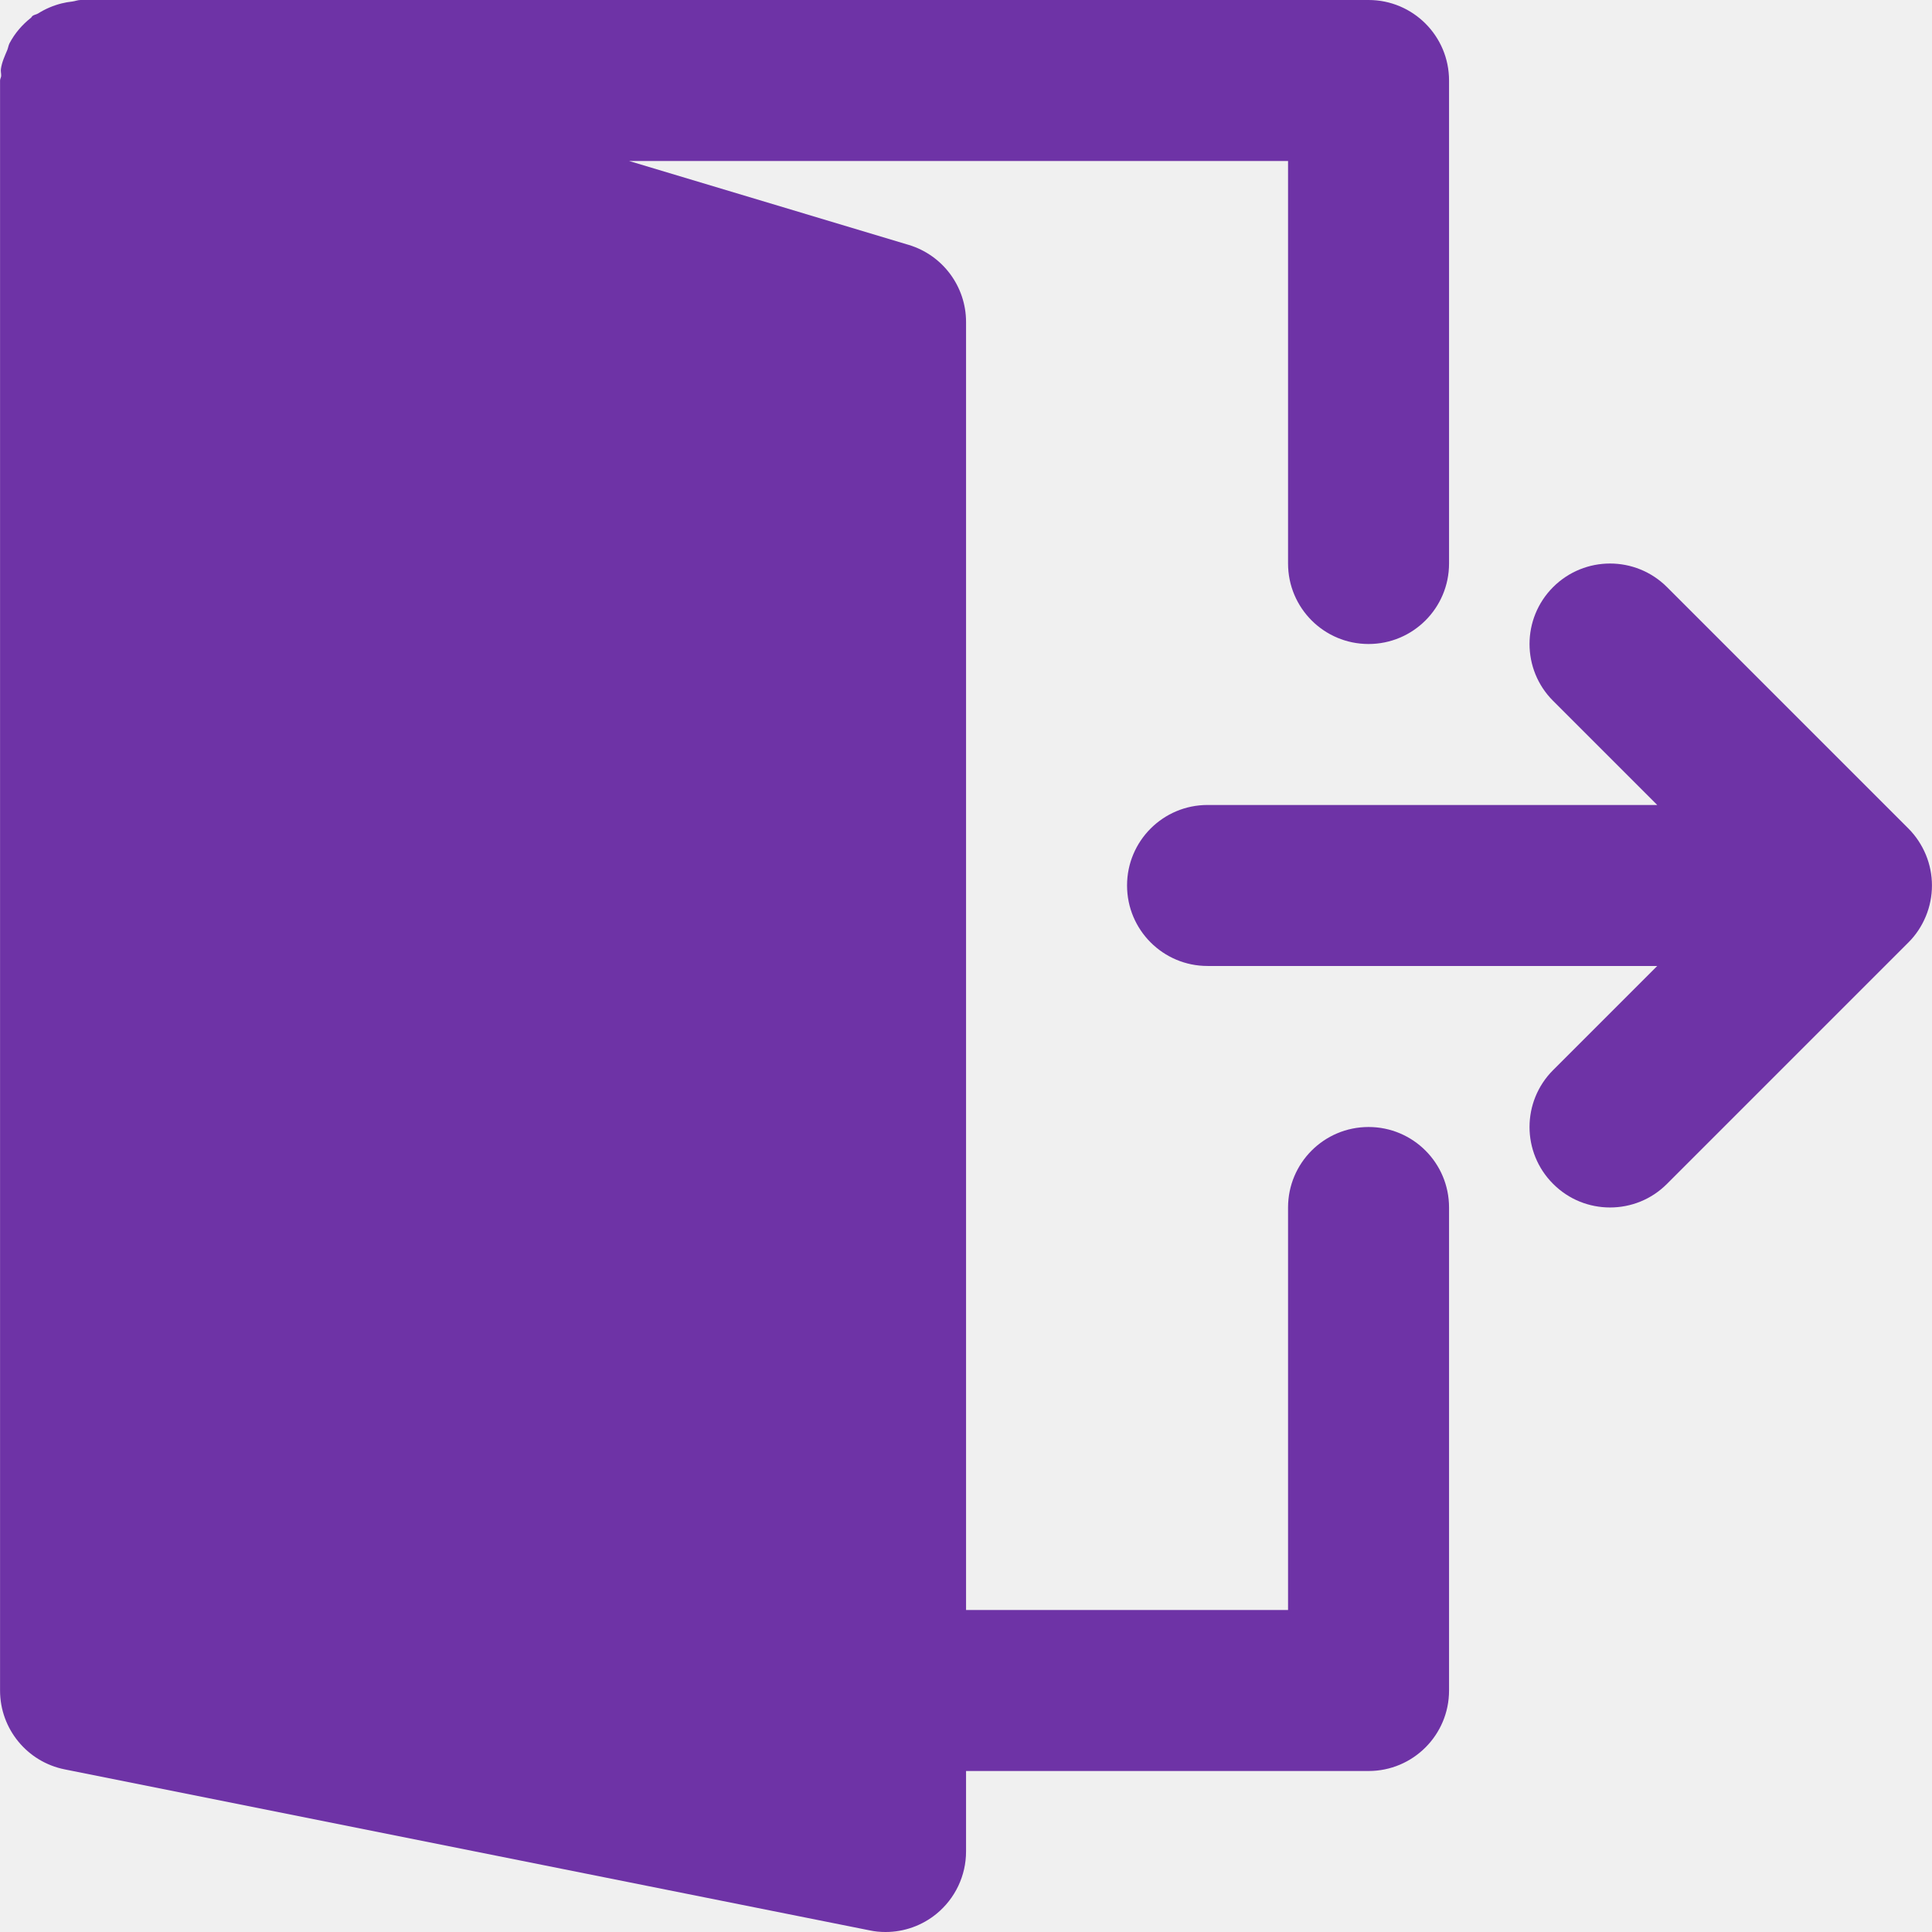
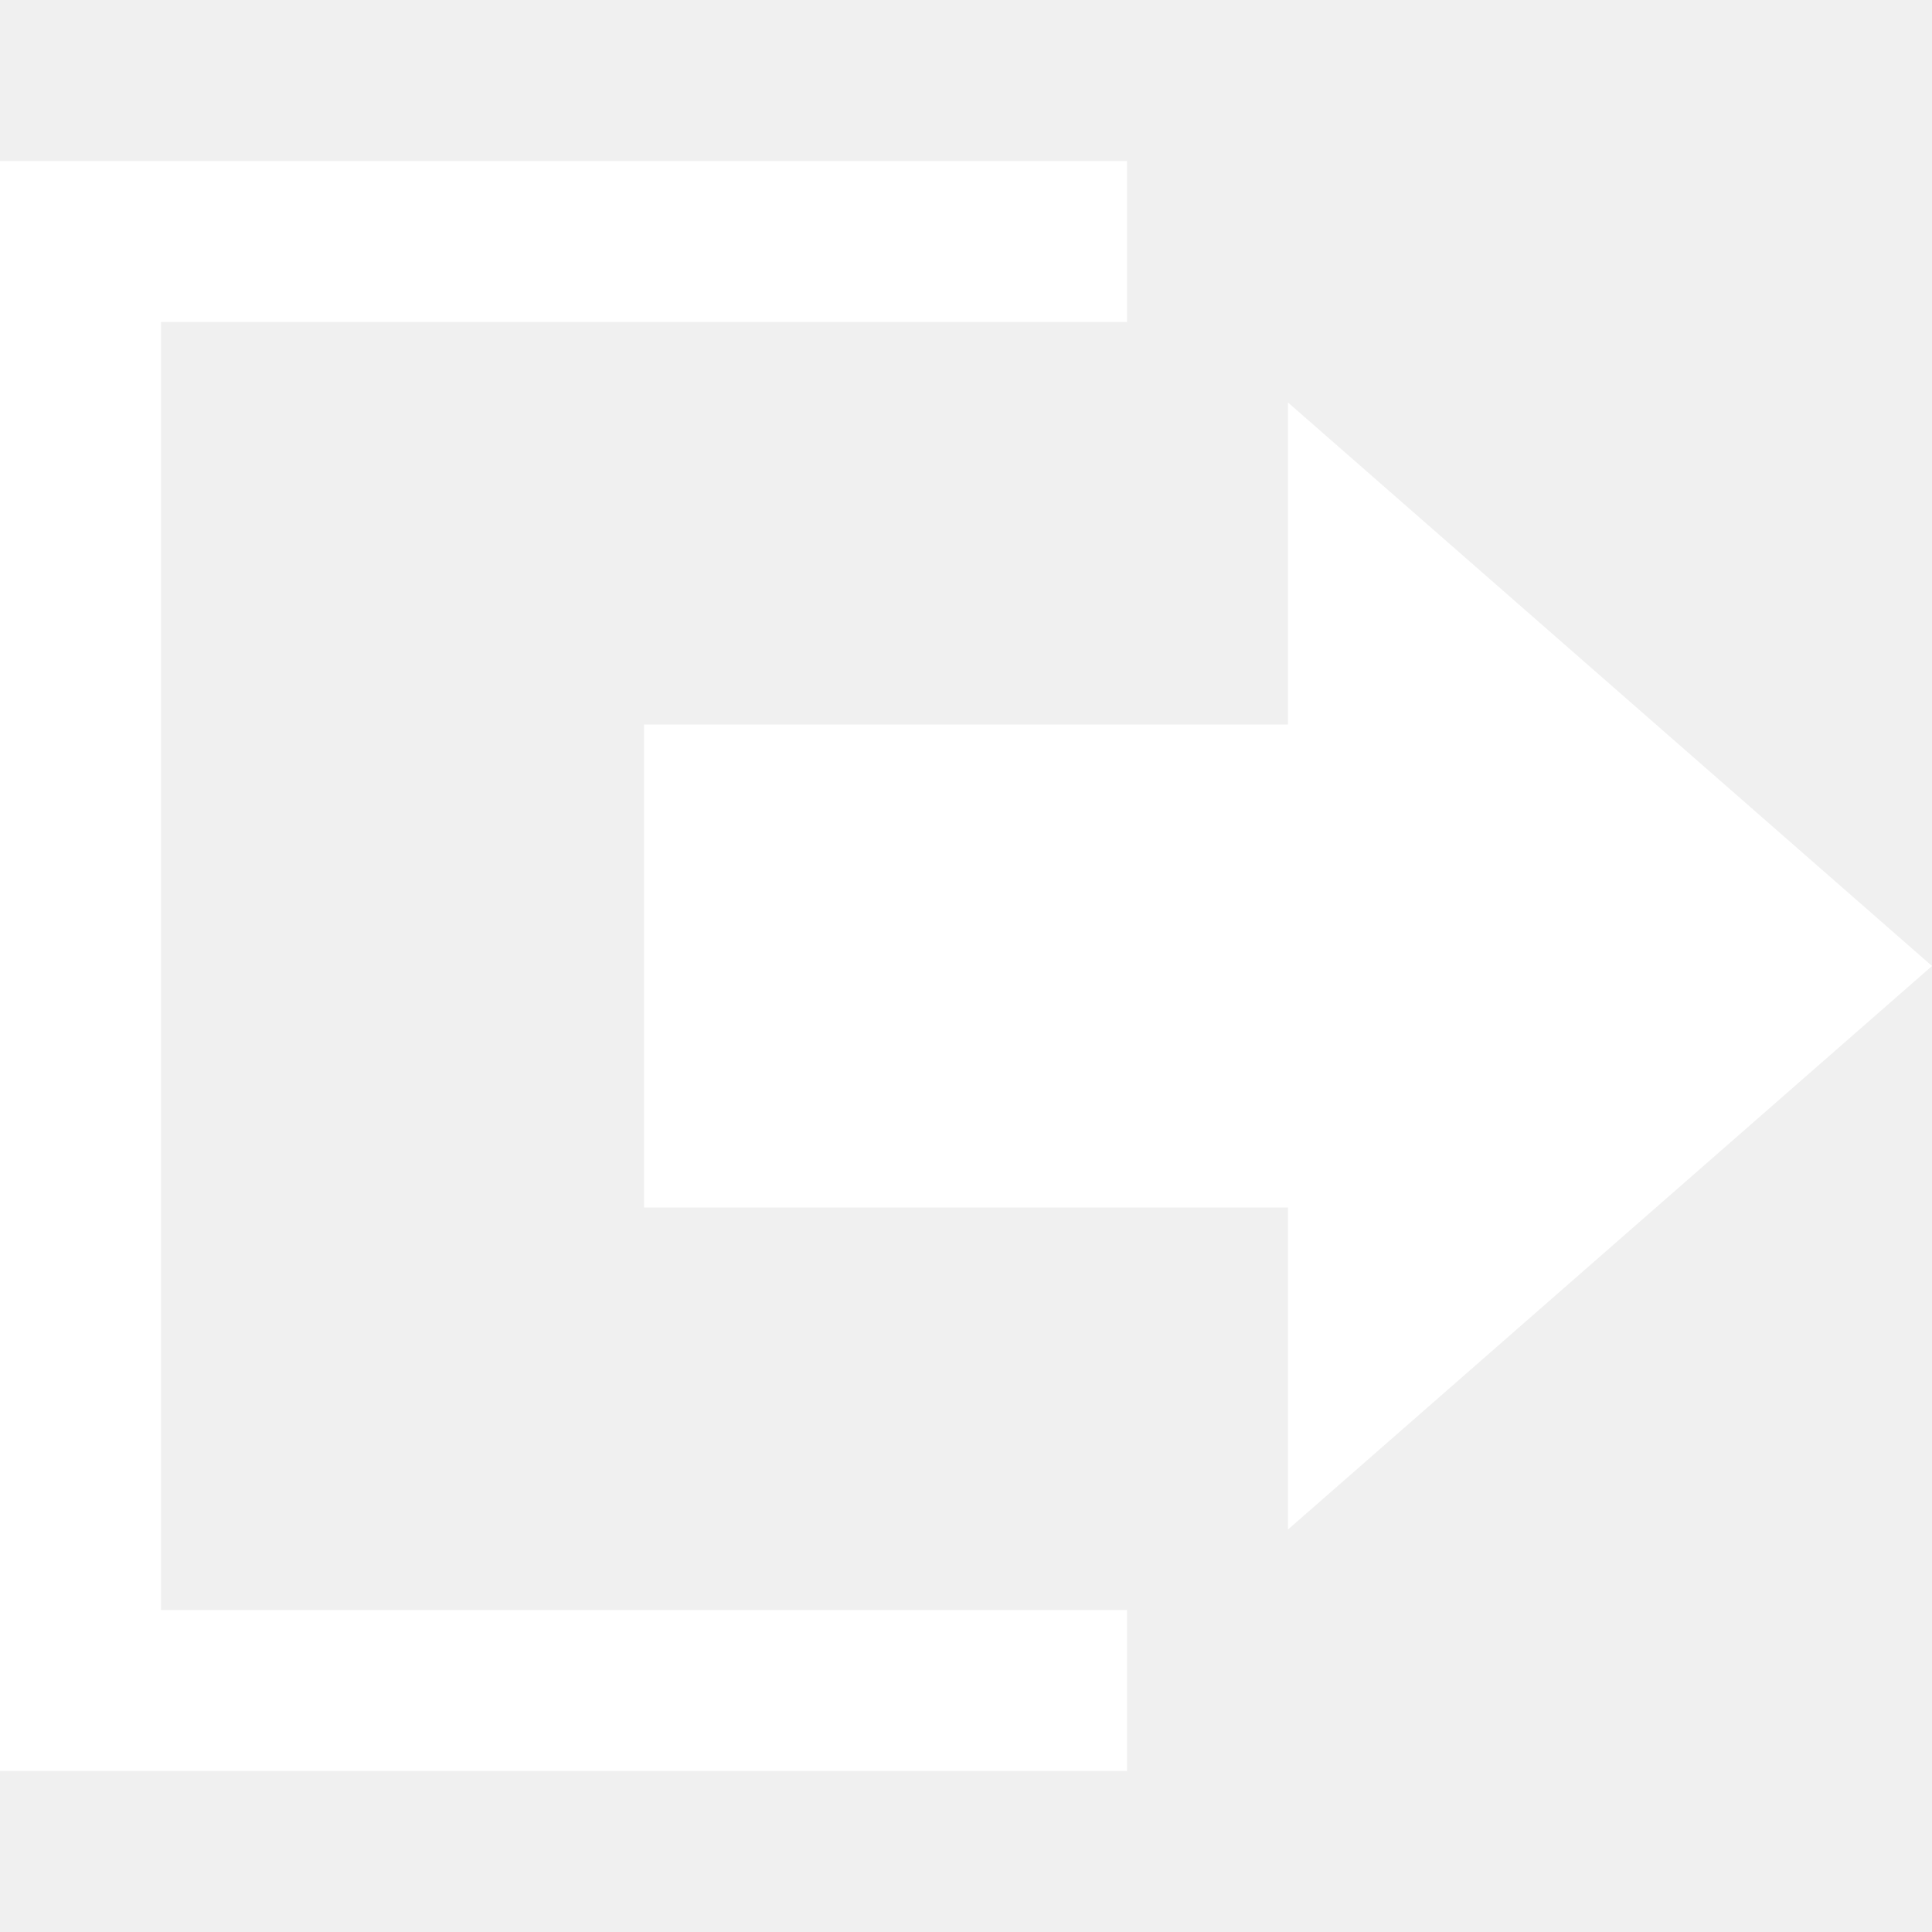
- <svg xmlns="http://www.w3.org/2000/svg" version="1.1" width="512" height="512" x="0" y="0" viewBox="0 0 512 512" style="enable-background:new 0 0 512 512" xml:space="preserve" class="">
-   <g>
-     <g>
-       <g>
-         <g>
-           <path d="M510.371,226.513c-1.088-2.603-2.645-4.971-4.629-6.955l-63.979-63.979c-8.341-8.32-21.824-8.32-30.165,0     c-8.341,8.341-8.341,21.845,0,30.165l27.584,27.584H320.013c-11.797,0-21.333,9.557-21.333,21.333s9.536,21.333,21.333,21.333     h119.168l-27.584,27.584c-8.341,8.341-8.341,21.845,0,30.165c4.16,4.181,9.621,6.251,15.083,6.251s10.923-2.069,15.083-6.251     l63.979-63.979c1.984-1.963,3.541-4.331,4.629-6.955C512.525,237.606,512.525,231.718,510.371,226.513z" fill="#6e33a6" data-original="#000000" style="" class="" />
-           <path d="M362.68,298.667c-11.797,0-21.333,9.557-21.333,21.333v106.667h-85.333V85.333c0-9.408-6.187-17.728-15.211-20.437     l-74.091-22.229h174.635v106.667c0,11.776,9.536,21.333,21.333,21.333s21.333-9.557,21.333-21.333v-128     C384.013,9.557,374.477,0,362.68,0H21.347c-0.768,0-1.451,0.32-2.197,0.405c-1.003,0.107-1.92,0.277-2.88,0.512     c-2.24,0.576-4.267,1.451-6.165,2.645c-0.469,0.299-1.045,0.32-1.493,0.661C8.44,4.352,8.376,4.587,8.205,4.715     C5.88,6.549,3.939,8.789,2.531,11.456c-0.299,0.576-0.363,1.195-0.597,1.792c-0.683,1.621-1.429,3.2-1.685,4.992     c-0.107,0.64,0.085,1.237,0.064,1.856c-0.021,0.427-0.299,0.811-0.299,1.237V448c0,10.176,7.189,18.923,17.152,20.907     l213.333,42.667c1.387,0.299,2.795,0.427,4.181,0.427c4.885,0,9.685-1.685,13.525-4.843c4.928-4.053,7.808-10.091,7.808-16.491     v-21.333H362.68c11.797,0,21.333-9.557,21.333-21.333V320C384.013,308.224,374.477,298.667,362.68,298.667z" fill="#6e33a6" data-original="#000000" style="" class="" />
-         </g>
-       </g>
-     </g>
-     <g>
- </g>
-     <g>
- </g>
-     <g>
- </g>
-     <g>
- </g>
-     <g>
- </g>
-     <g>
- </g>
-     <g>
- </g>
-     <g>
- </g>
-     <g>
- </g>
-     <g>
- </g>
-     <g>
- </g>
-     <g>
- </g>
-     <g>
- </g>
-     <g>
- </g>
-     <g>
- </g>
-   </g>
+ <svg xmlns="http://www.w3.org/2000/svg" width="191" height="191" viewBox="0 0 191 191" fill="none">
+   <path d="M127.333 71.625V39.792L191 95.5L127.333 151.208V119.375H63.667V71.625H127.333ZM0 15.917V175.083H111.417V159.167H15.917V31.833H111.417V15.917H0Z" fill="white" />
</svg>
